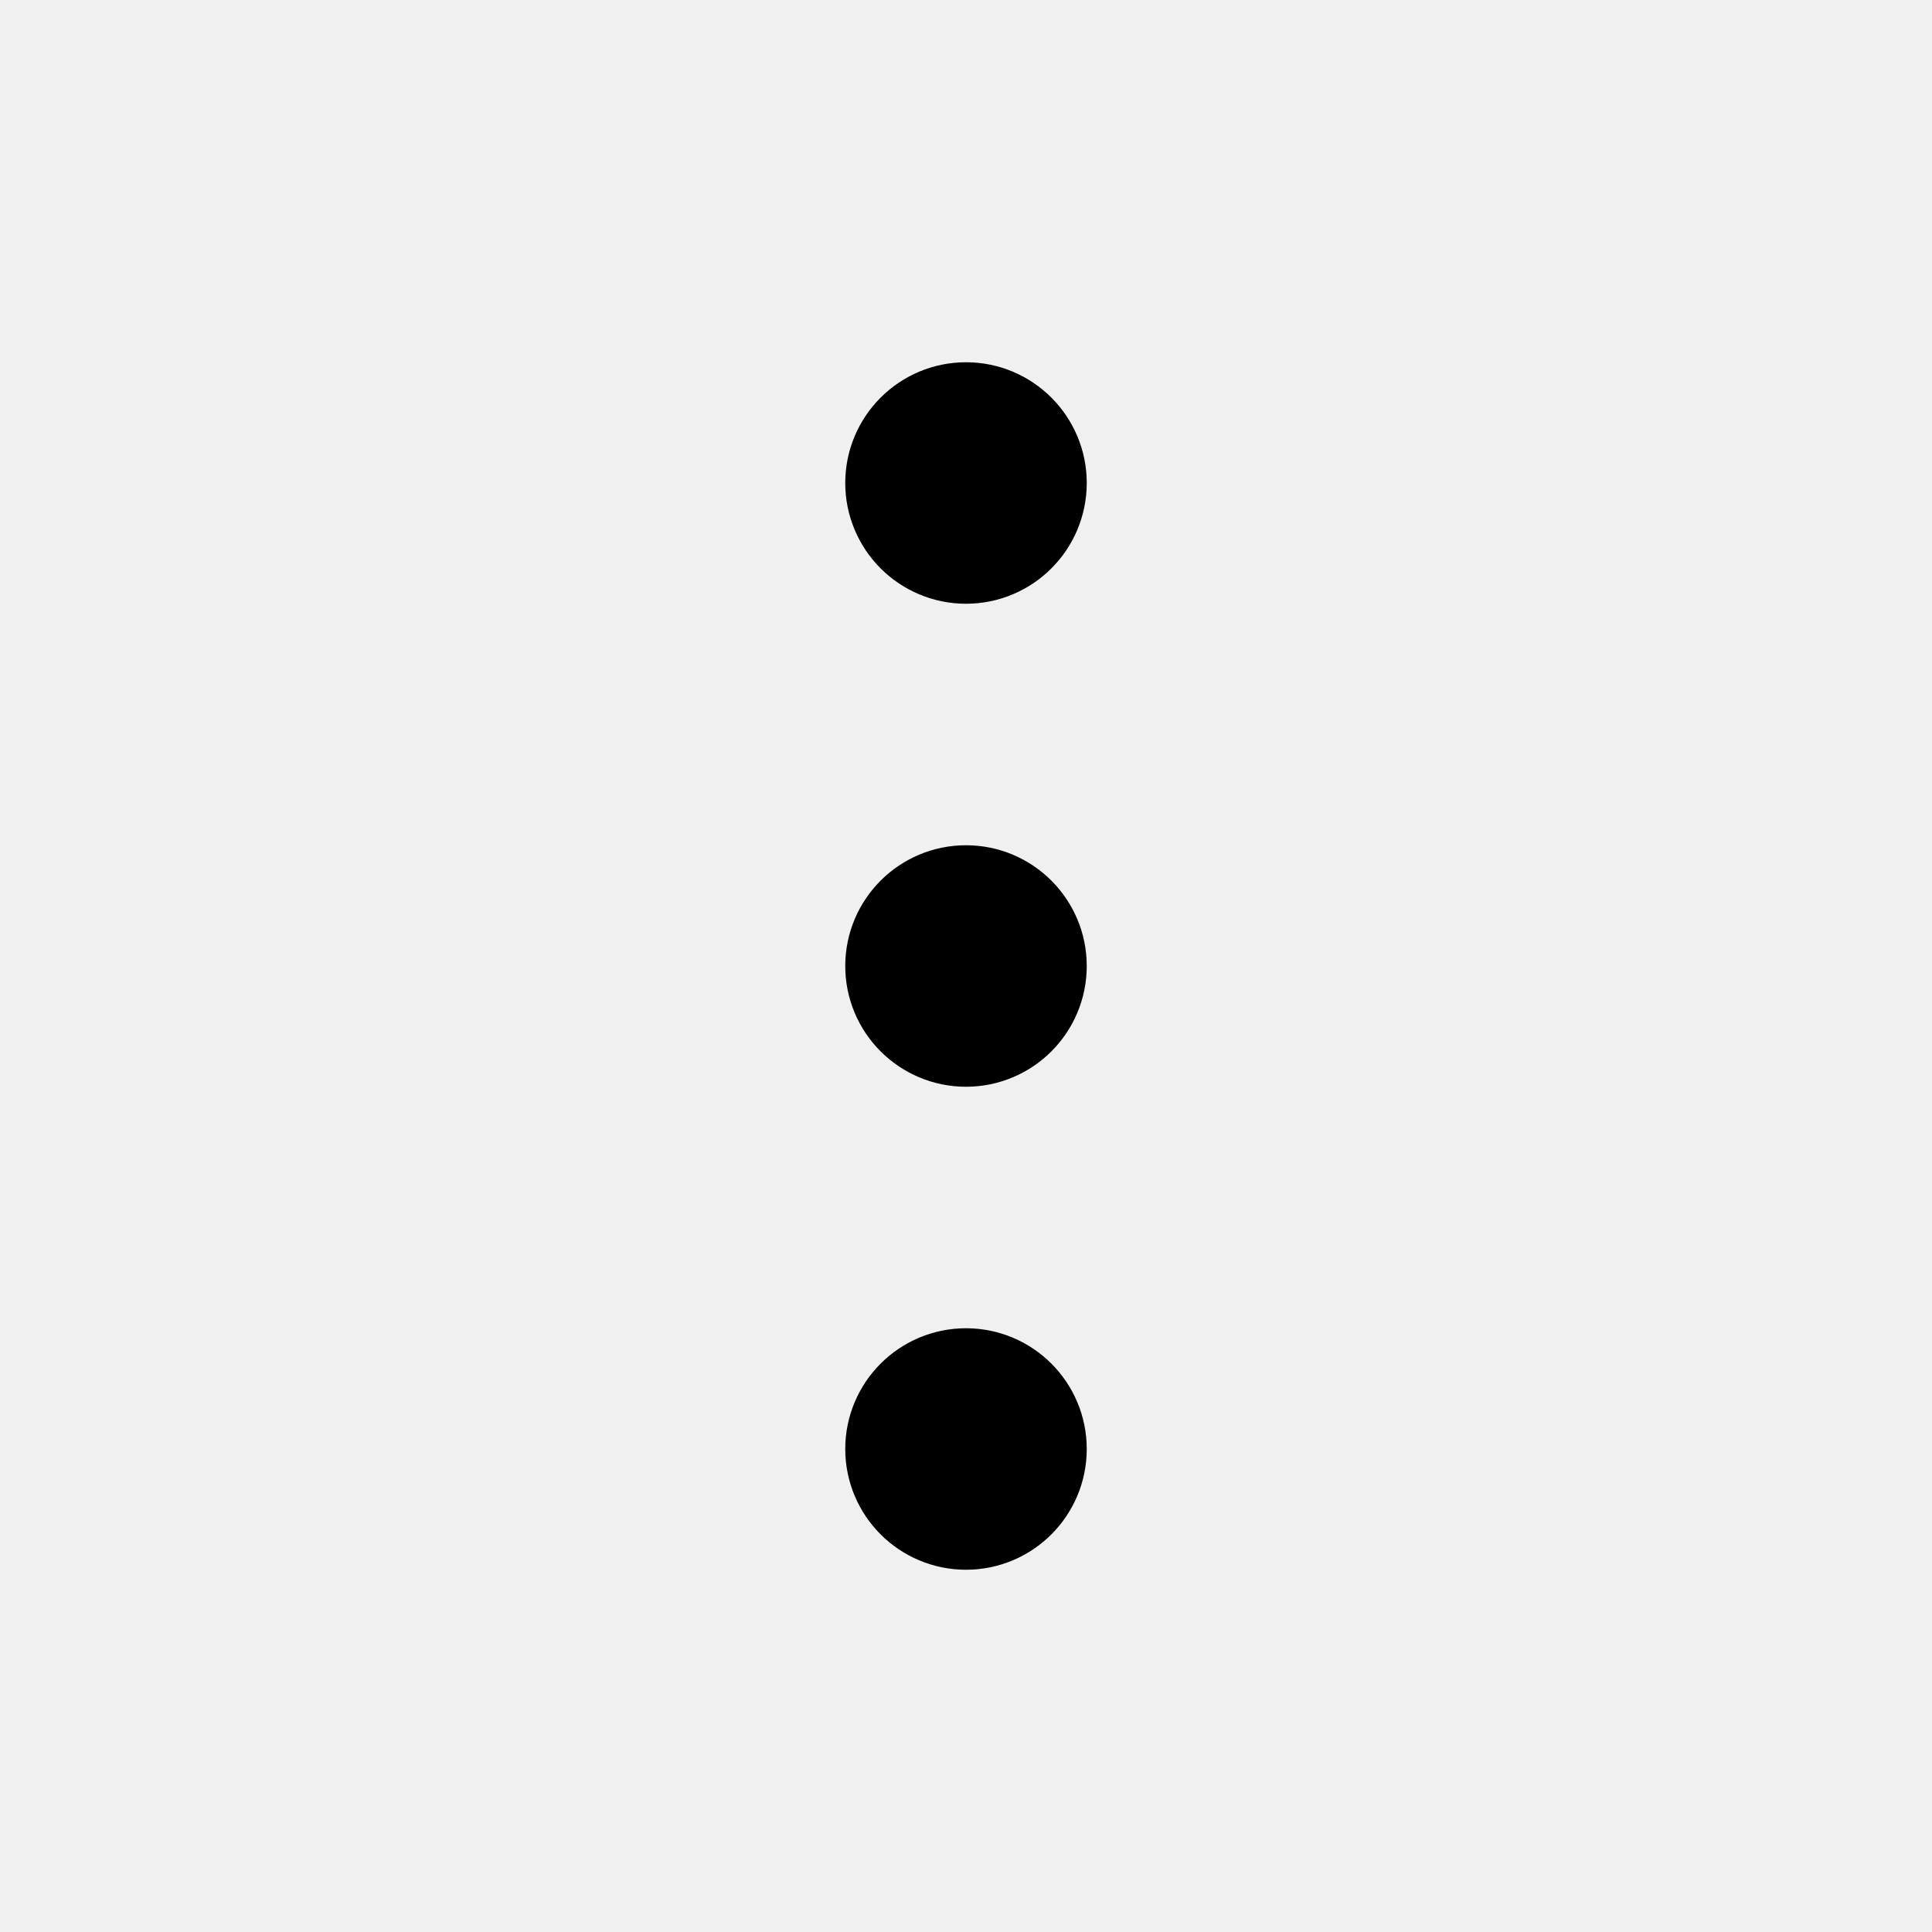
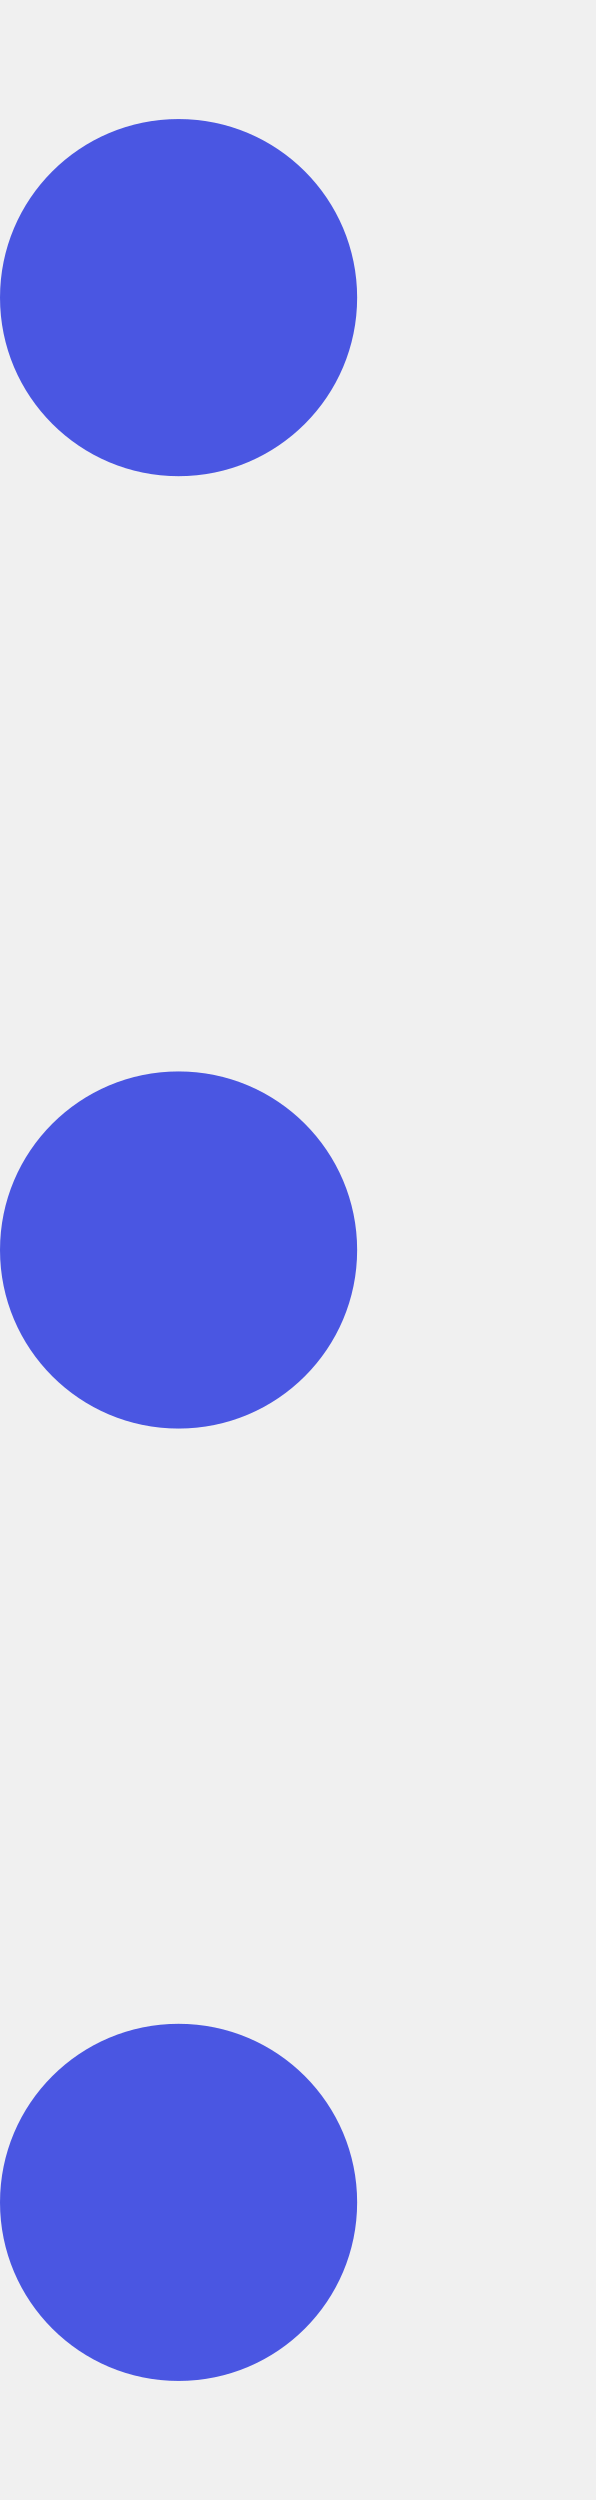
- <svg xmlns="http://www.w3.org/2000/svg" fill="#fff" viewBox="0 0 24 24" stroke-width="1.5" stroke="currentColor" class="w-6 h-6 text-blue-500">
-   <path stroke-linecap="round" stroke-linejoin="round" d="M12 6.75a.75.75 0 110-1.5.75.75 0 010 1.5zM12 12.75a.75.75 0 110-1.5.75.75 0 010 1.5zM12 18.75a.75.75 0 110-1.5.75.75 0 010 1.5z" />
+ <svg xmlns="http://www.w3.org/2000/svg" width="5" height="21" viewBox="0 0 5 21" fill="none">
+   <circle cx="1.5" cy="2.5" r="1.5" fill="#4A56E2" />
+   <circle cx="1.5" cy="10.5" r="1.5" fill="#4A56E2" />
+   <circle cx="1.5" cy="18.5" r="1.5" fill="#4A56E2" />
</svg>
